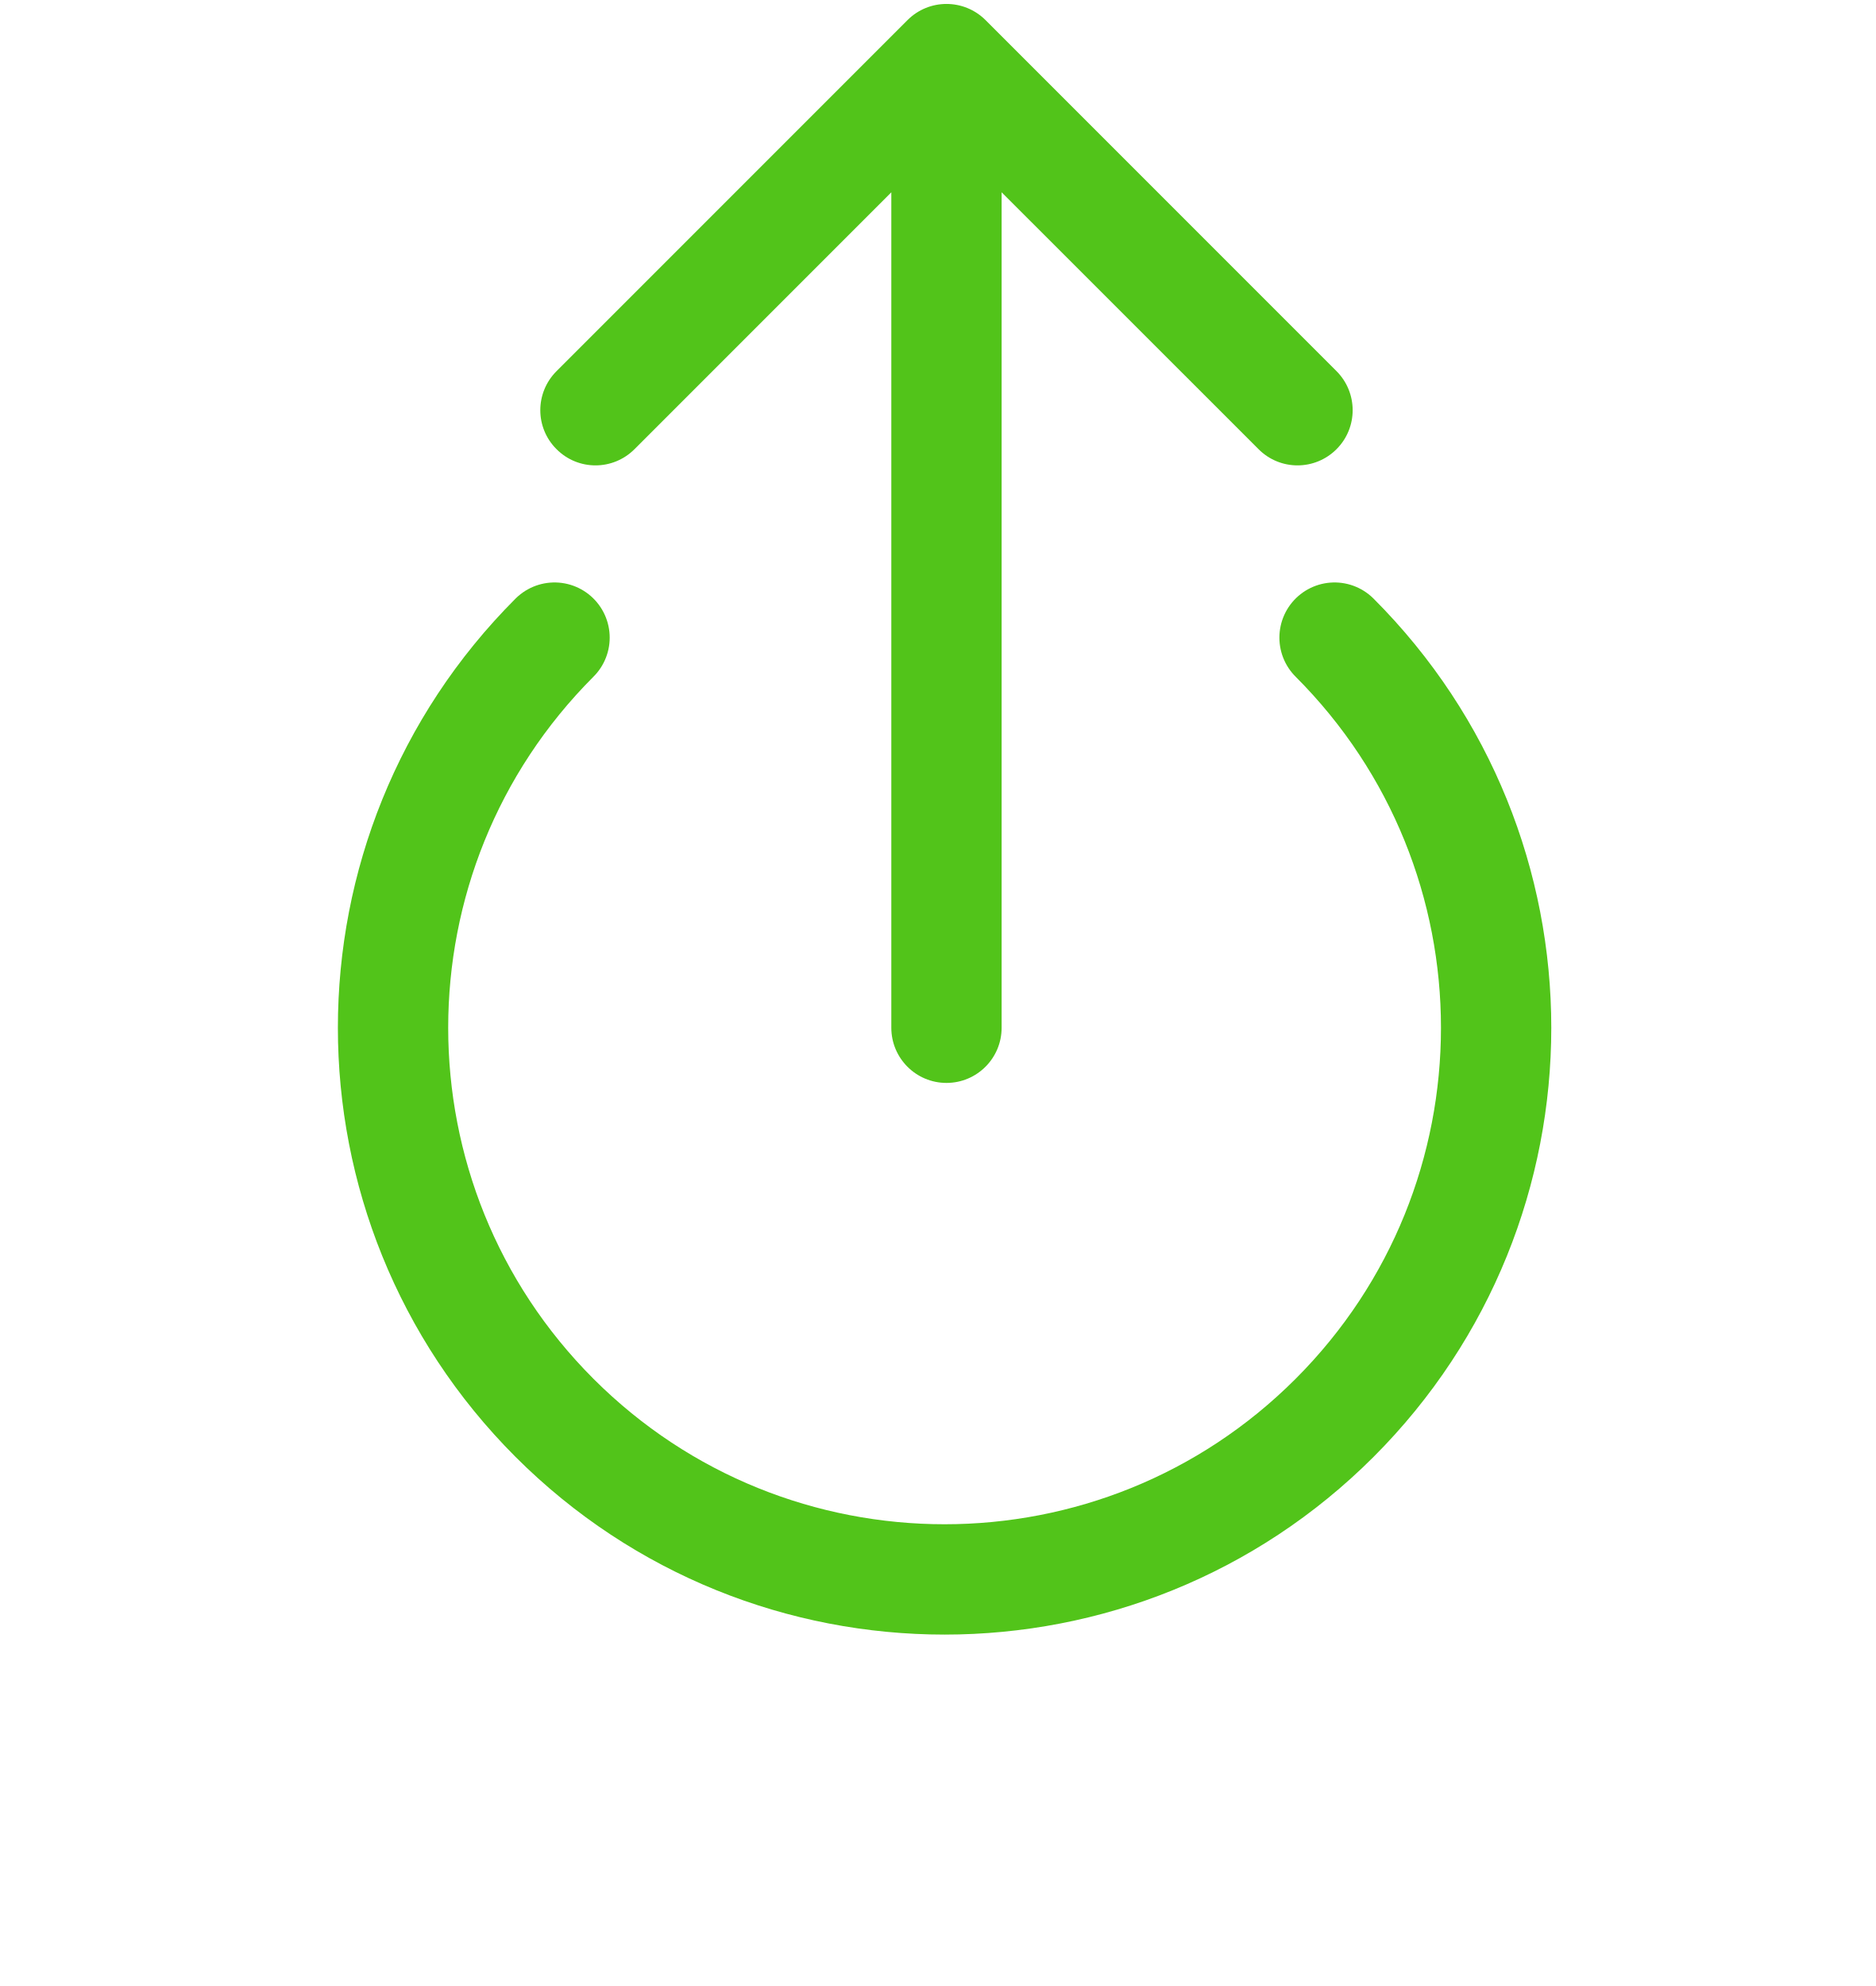
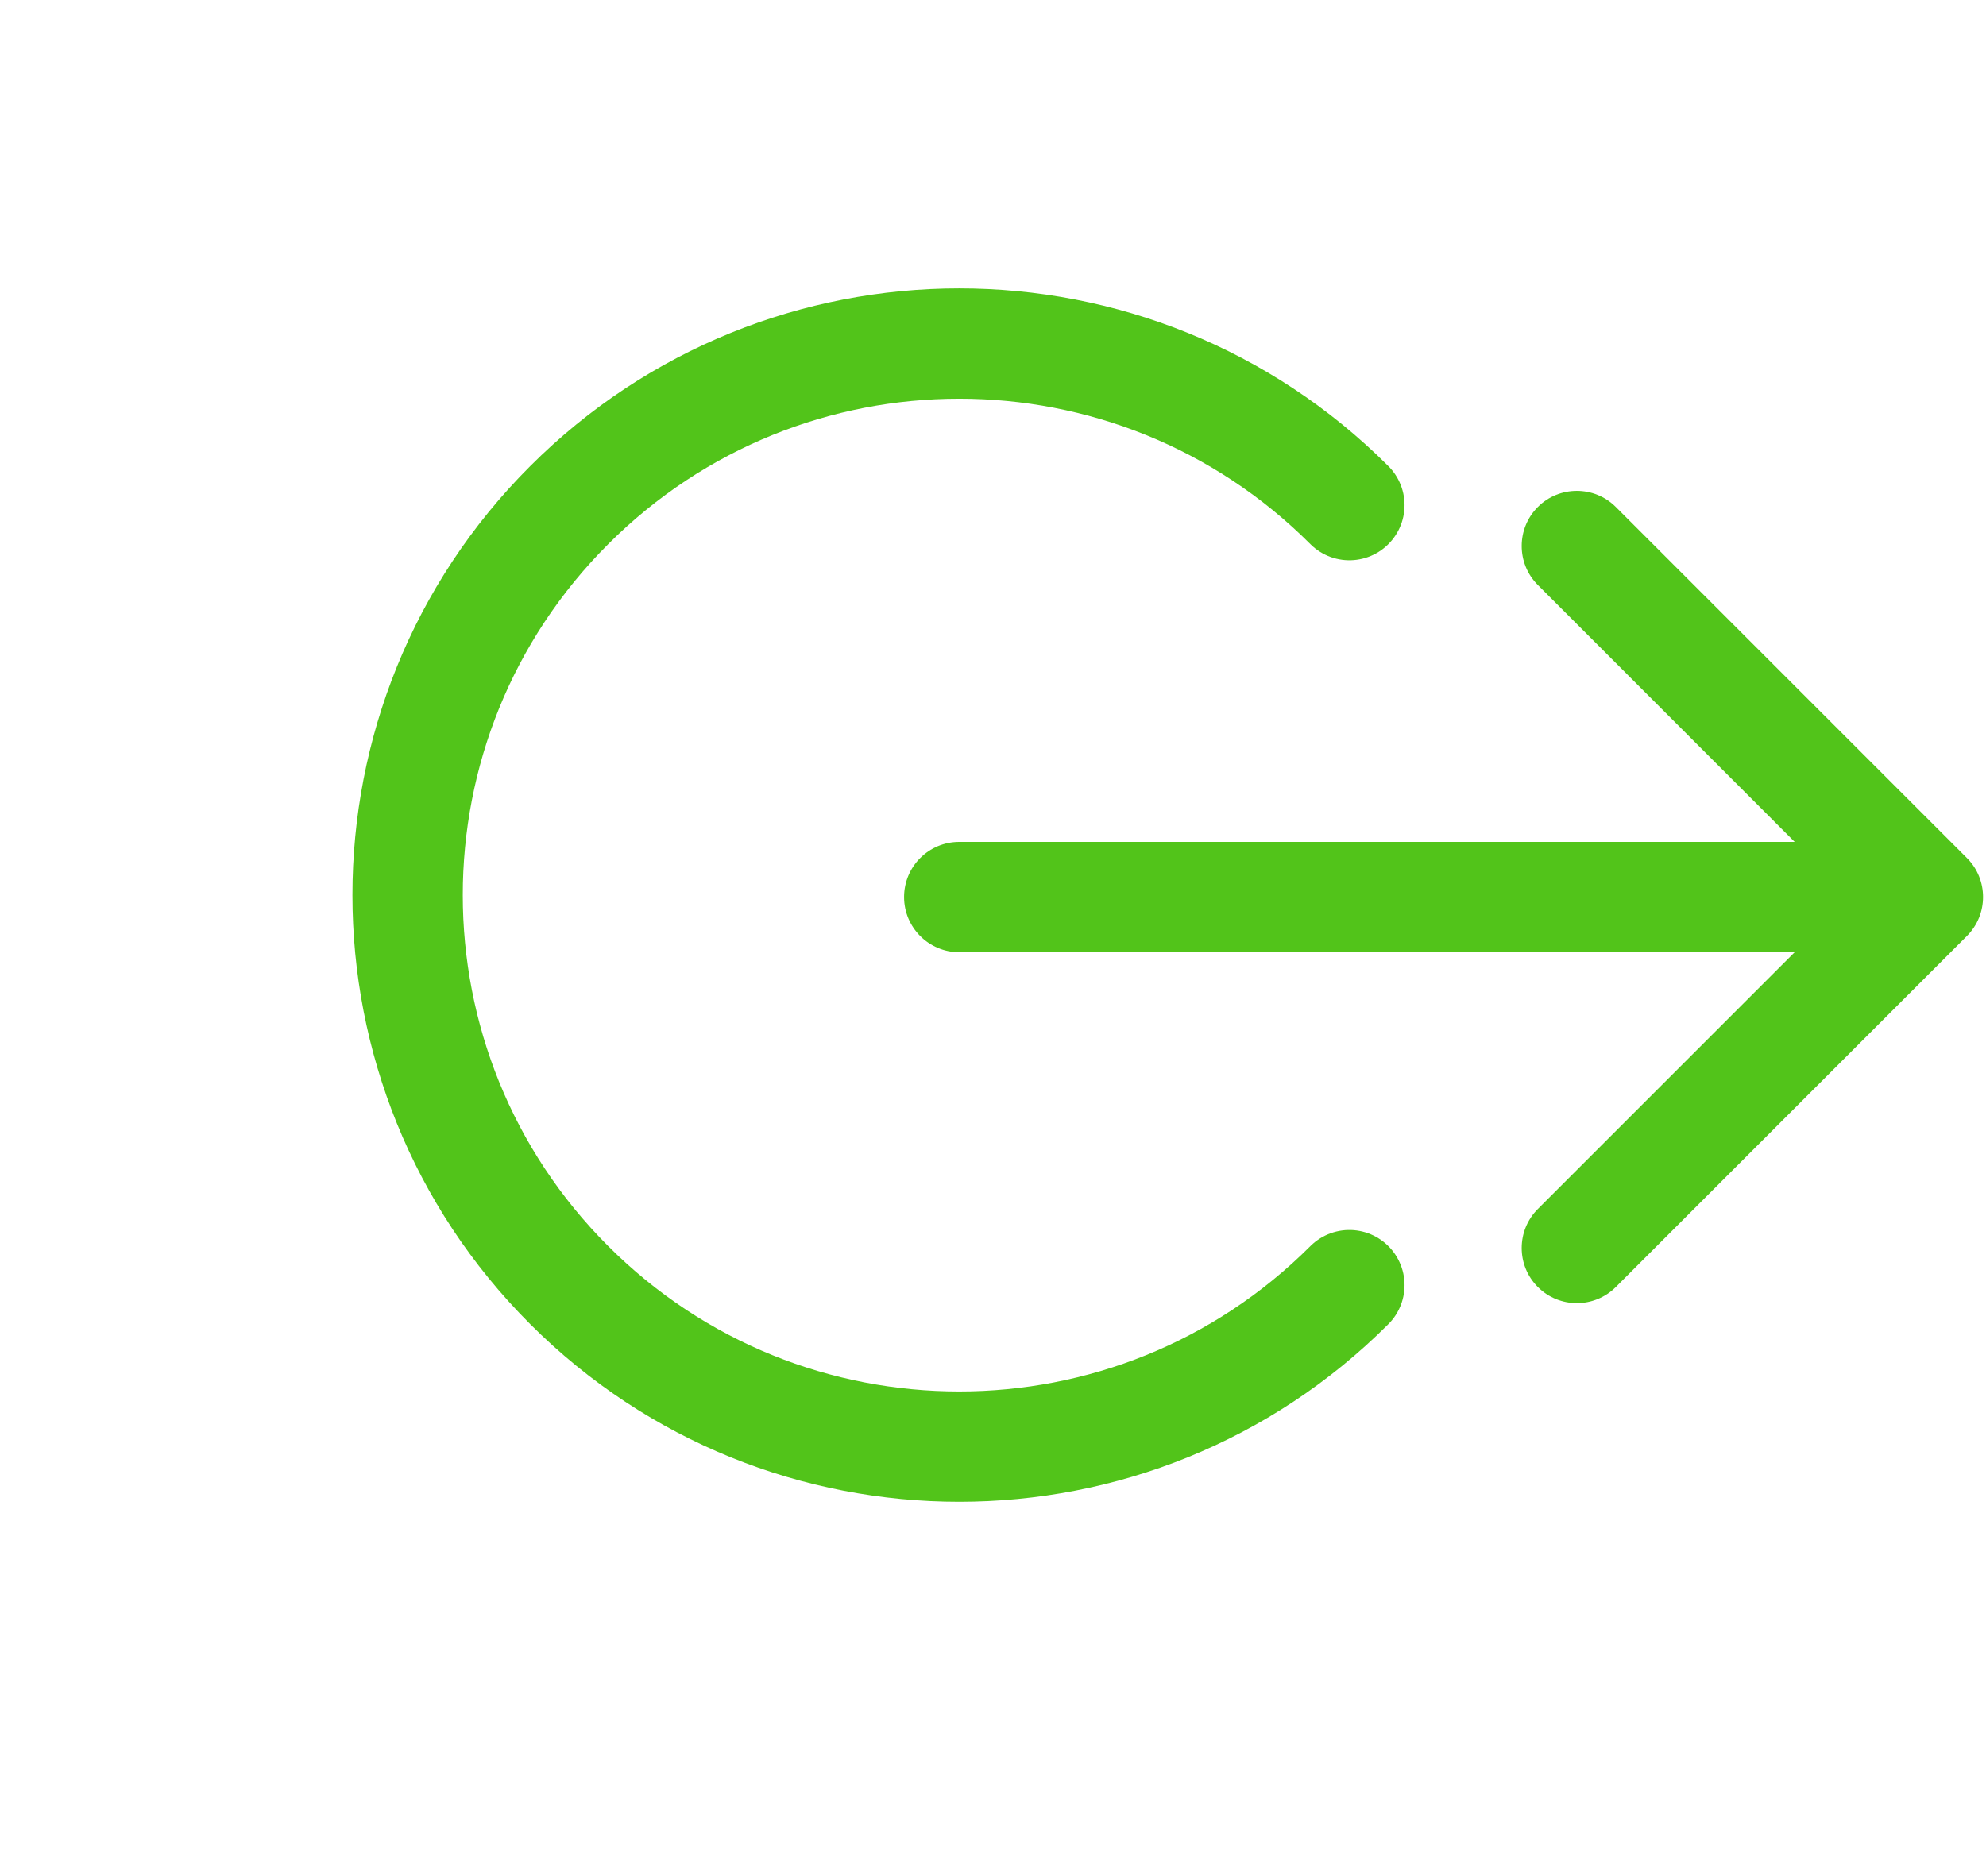
- <svg xmlns="http://www.w3.org/2000/svg" width="17" height="18" viewBox="0 0 17 18" fill="none">
-   <path d="M5.027 5.779C3.075 7.732 3.075 10.898 5.027 12.851C6.98 14.803 10.146 14.803 12.098 12.851C14.051 10.898 14.051 7.732 12.098 5.779" stroke="#52c41a" stroke-linecap="round" />
-   <path d="M8.08 9.315C8.08 9.591 8.304 9.815 8.58 9.815C8.856 9.815 9.08 9.591 9.08 9.315H8.08ZM8.934 0.182C8.738 -0.013 8.422 -0.013 8.227 0.182L5.045 3.364C4.849 3.56 4.849 3.876 5.045 4.071C5.24 4.267 5.556 4.267 5.752 4.071L8.58 1.243L11.409 4.071C11.604 4.267 11.92 4.267 12.116 4.071C12.311 3.876 12.311 3.56 12.116 3.364L8.934 0.182ZM9.08 9.315V0.536H8.08V9.315H9.08Z" fill="#52c41a" />
+ <svg xmlns="http://www.w3.org/2000/svg" width="18" height="17" viewBox="0 0 18 17" fill="none">
+   <path d="M12.23 4.579C10.277 2.626 7.111 2.626 5.159 4.579C3.206 6.531 3.206 9.697 5.159 11.65C7.111 13.602 10.277 13.602 12.23 11.65" stroke="#52c41a" stroke-linecap="round" />
+   <path d="M8.694 7.632C8.418 7.632 8.194 7.855 8.194 8.132C8.194 8.408 8.418 8.632 8.694 8.632V7.632ZM17.827 8.485C18.022 8.29 18.022 7.973 17.827 7.778L14.645 4.596C14.45 4.401 14.133 4.401 13.938 4.596C13.743 4.791 13.743 5.108 13.938 5.303L16.766 8.132L13.938 10.96C13.743 11.155 13.743 11.472 13.938 11.667C14.133 11.862 14.45 11.862 14.645 11.667L17.827 8.485ZM8.694 8.632H17.474V7.632H8.694V8.632Z" fill="#52c41a" />
</svg>
